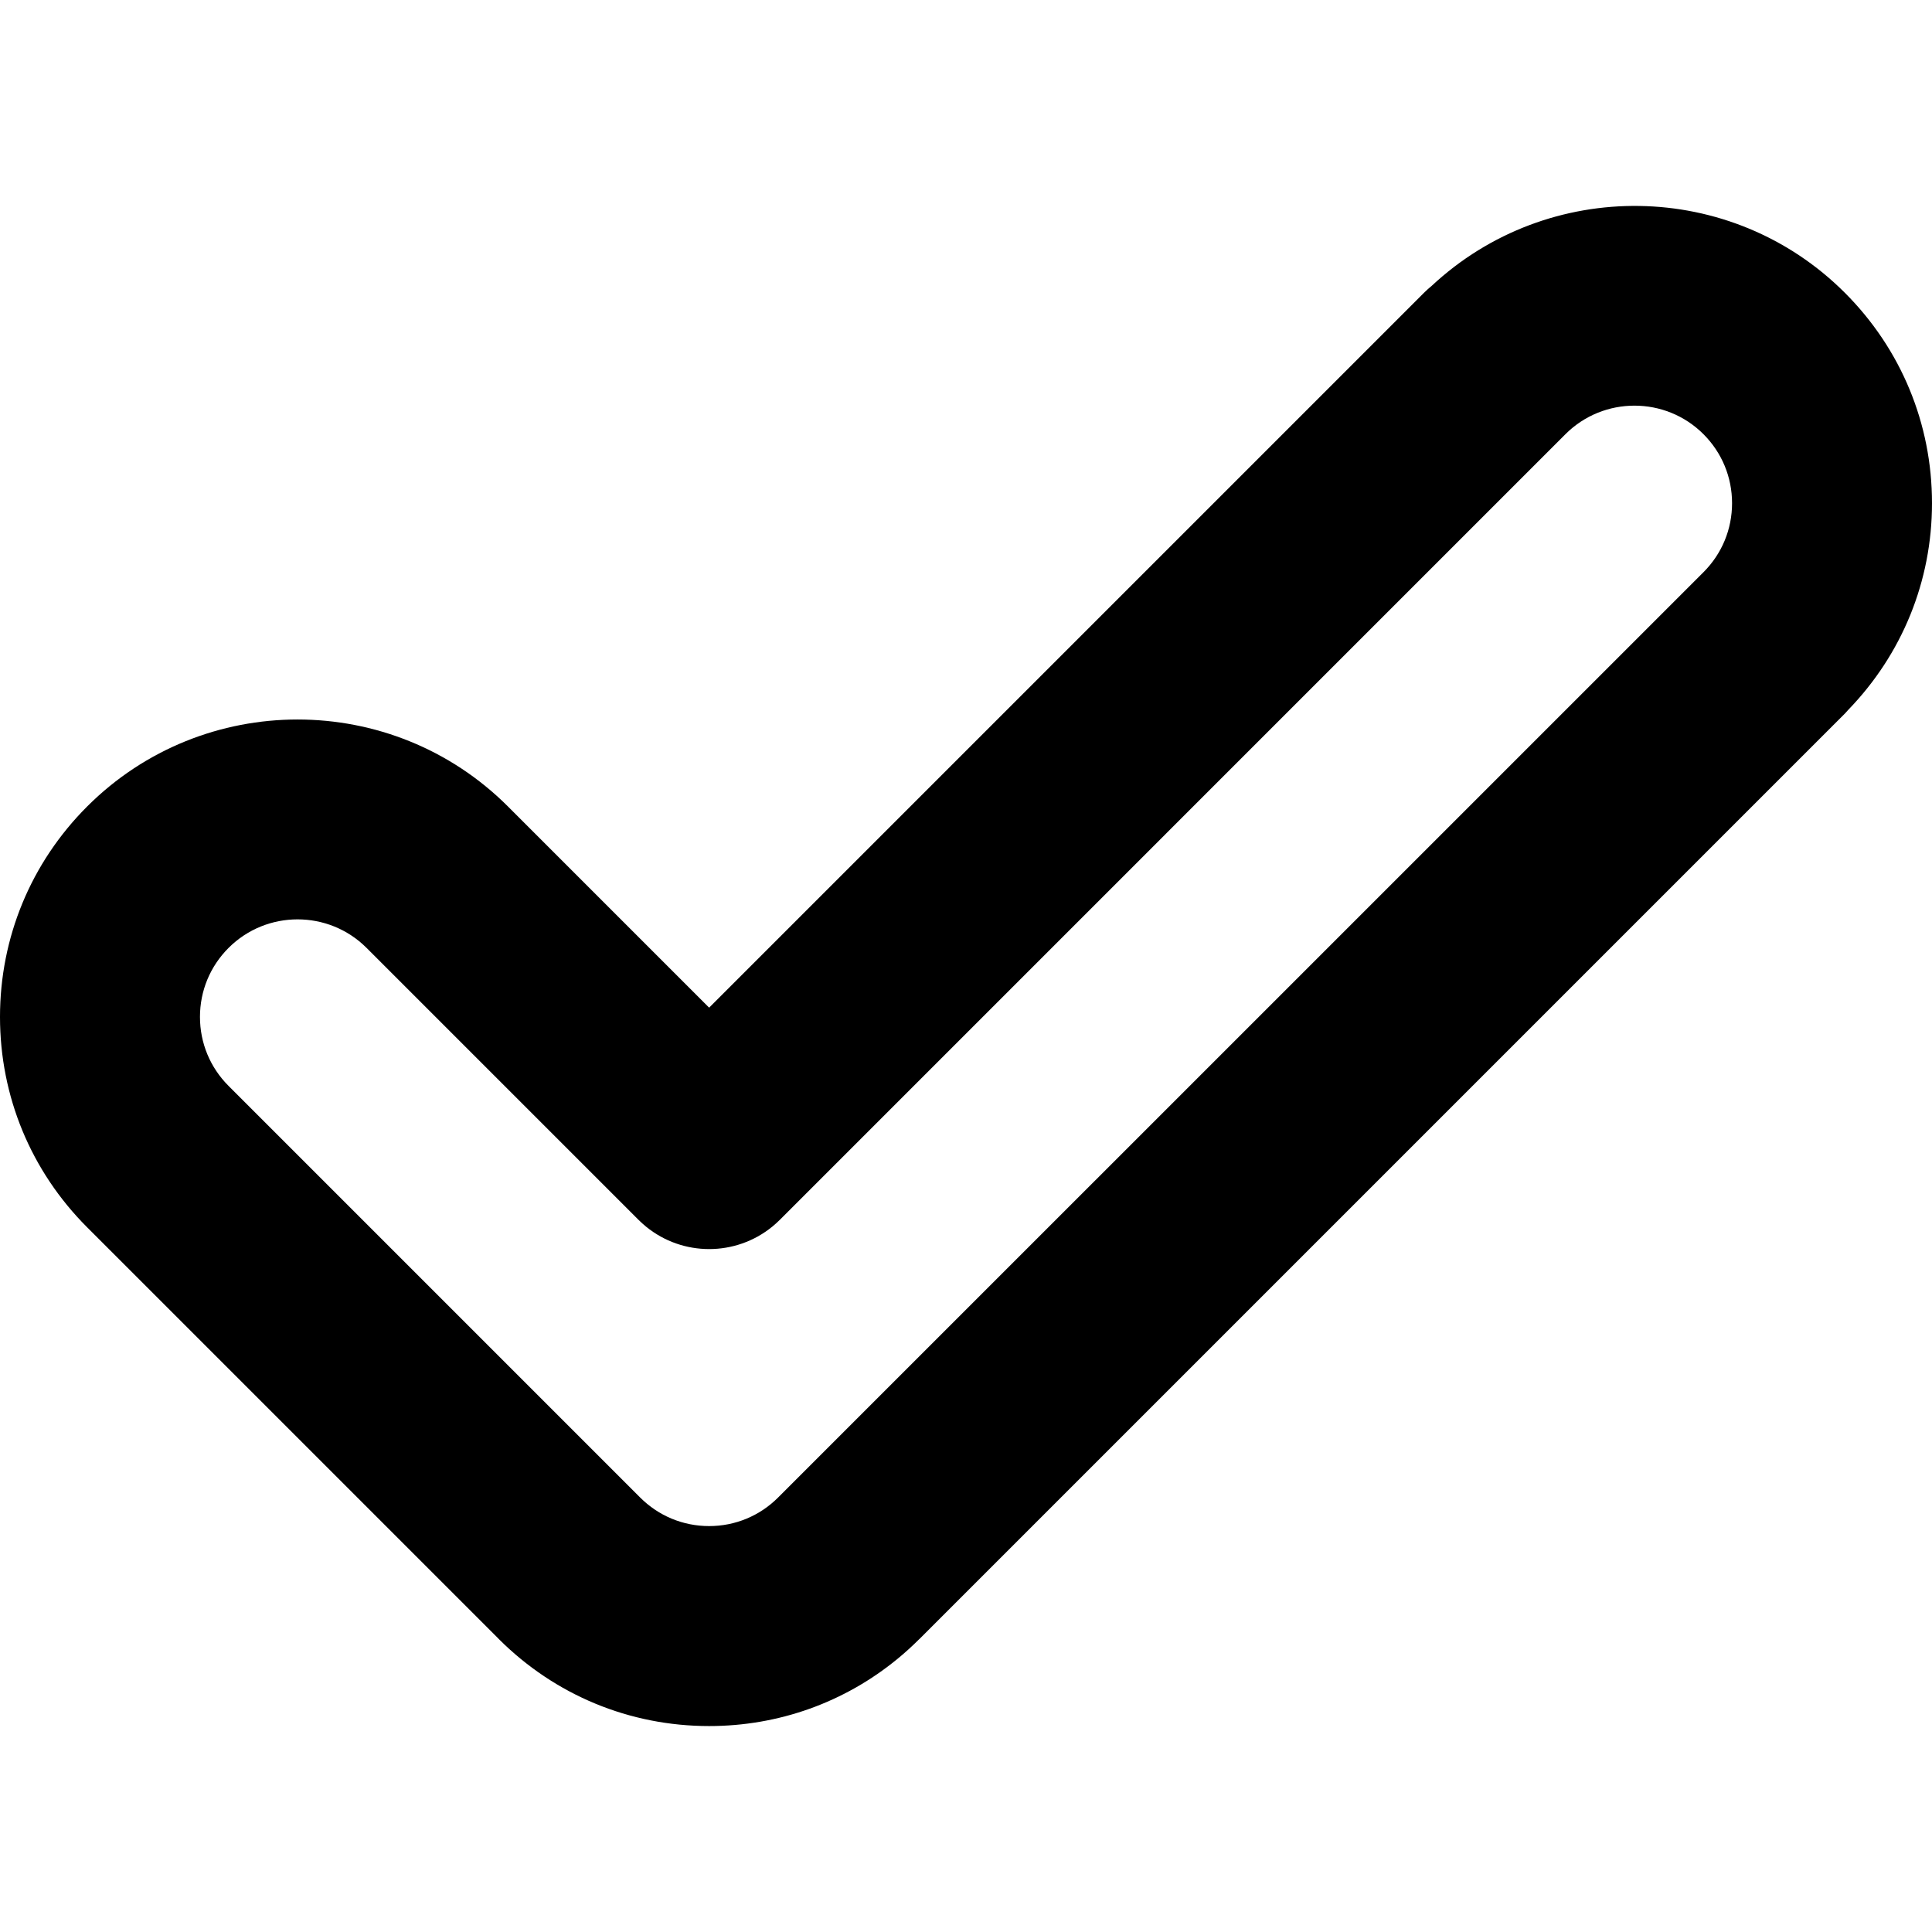
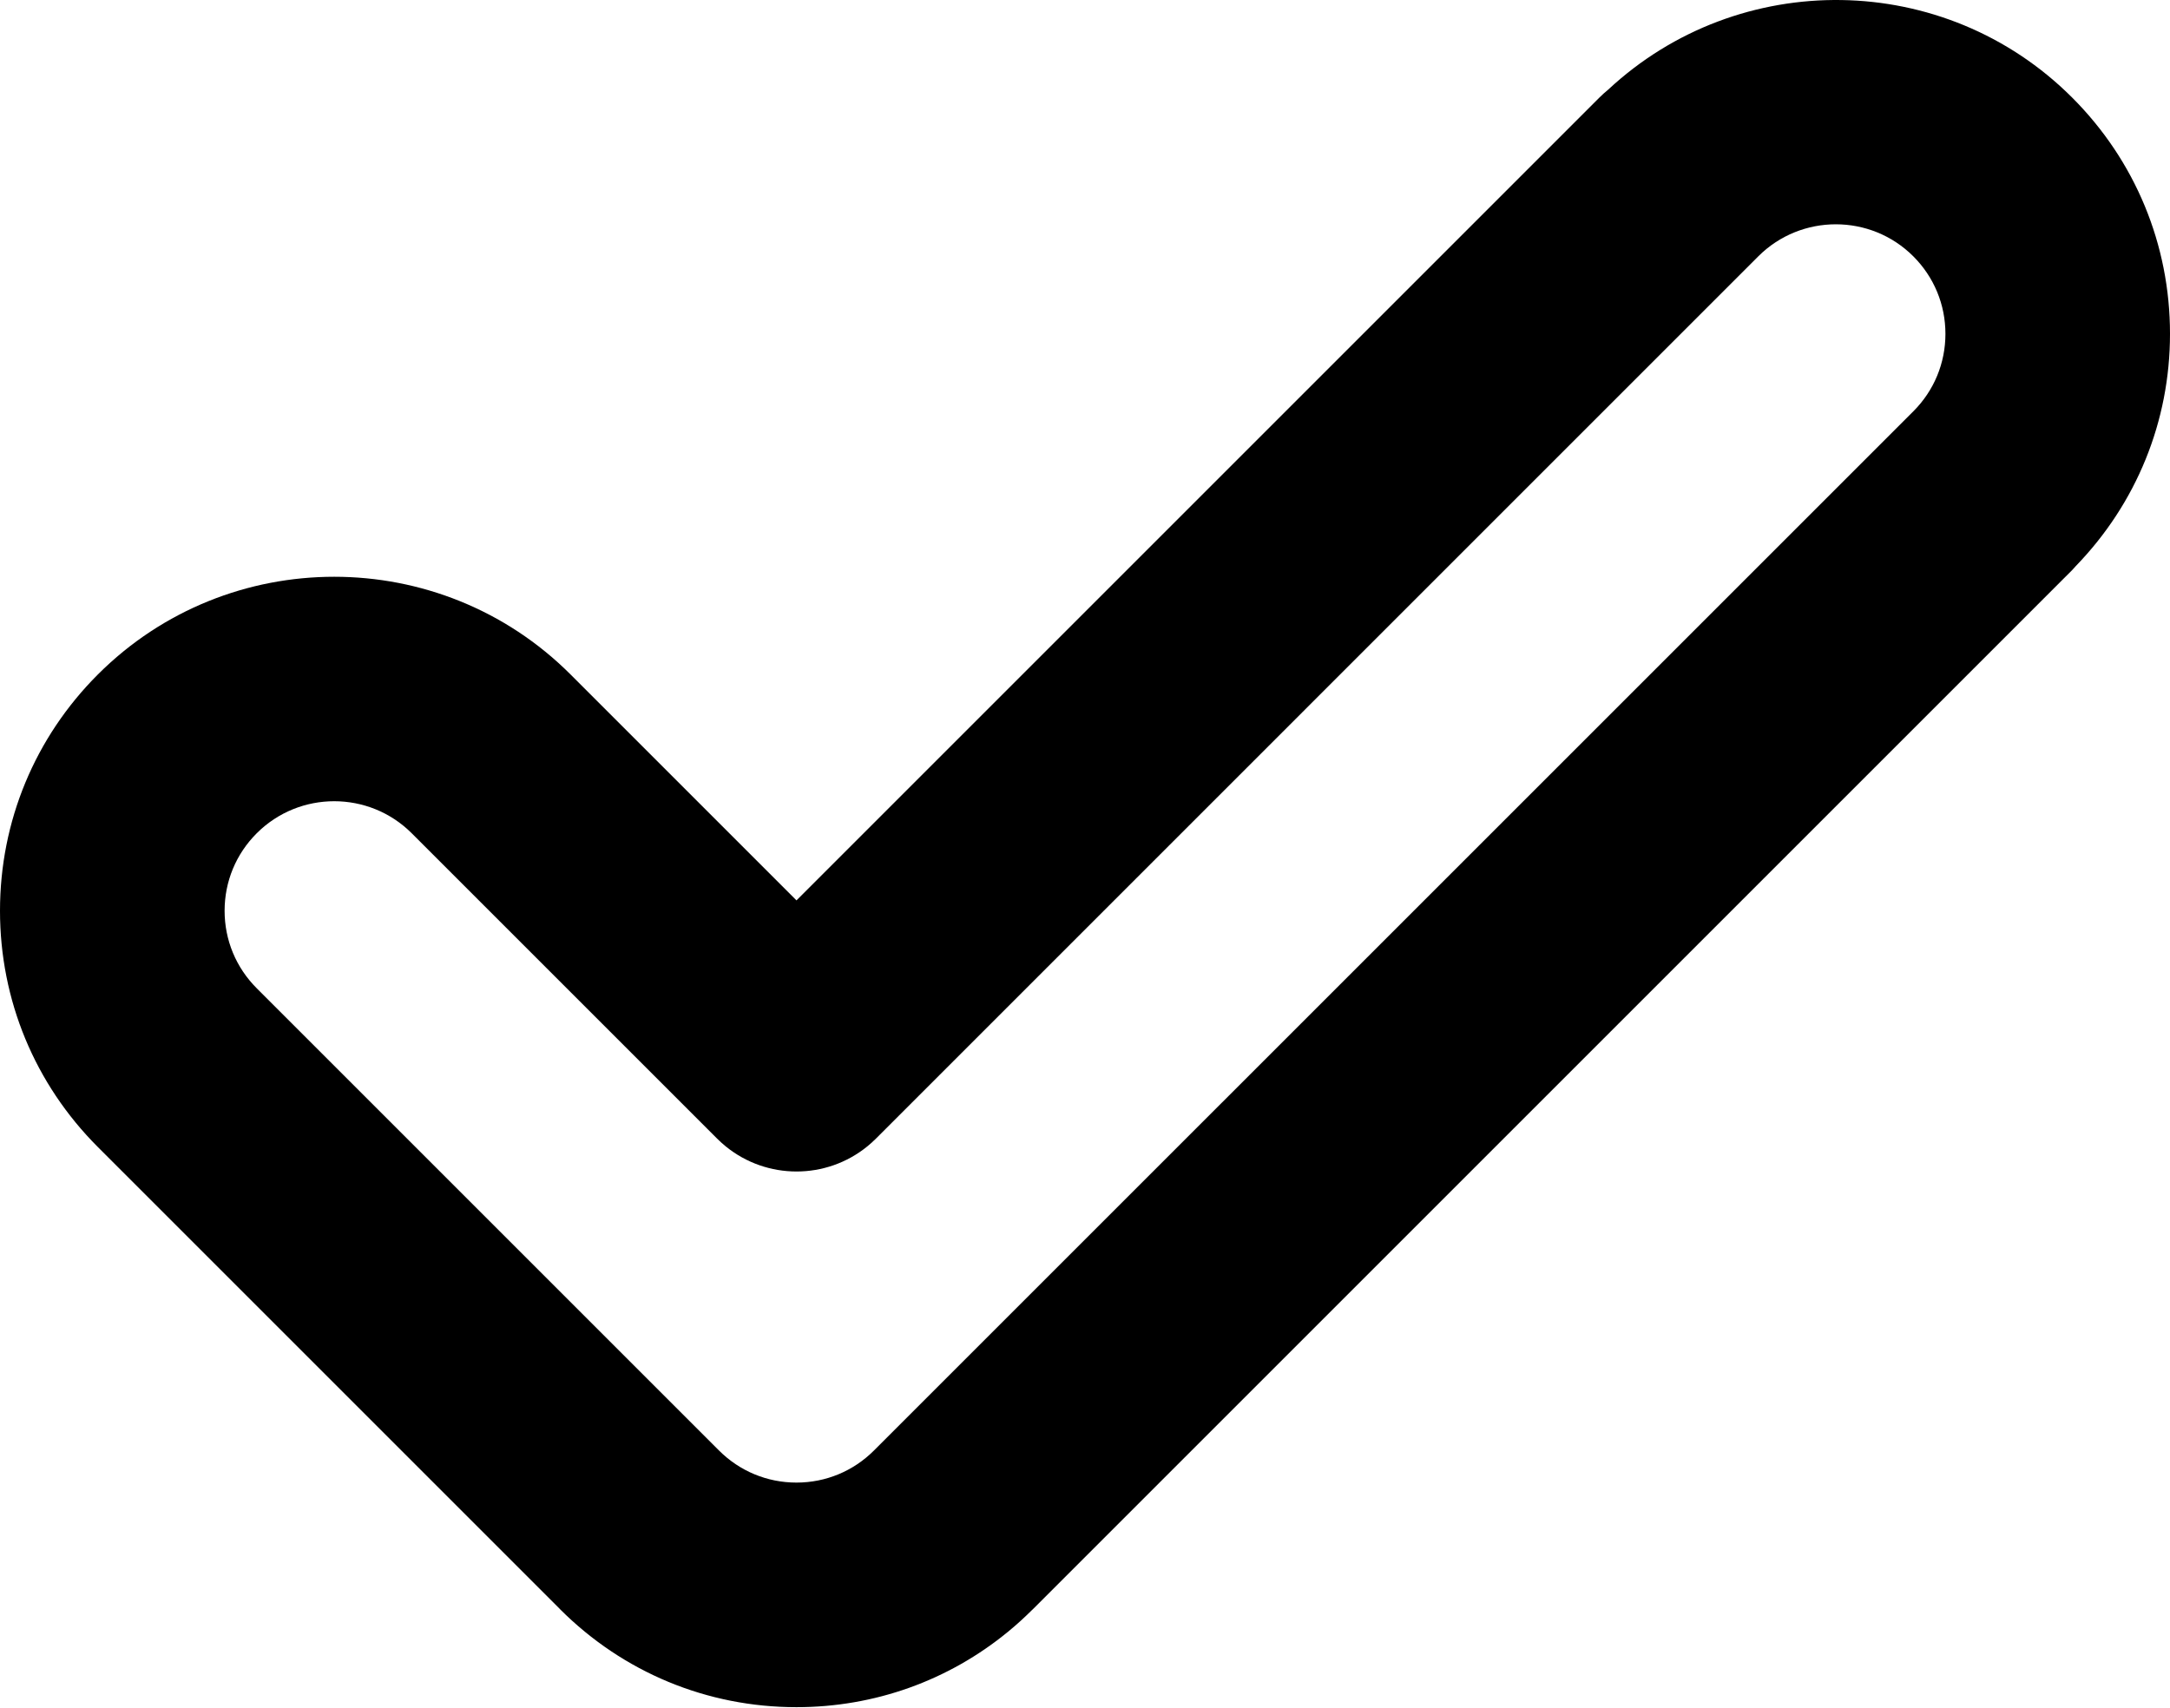
- <svg xmlns="http://www.w3.org/2000/svg" version="1.1" id="Capa_1" x="0px" y="0px" viewBox="0 0 144.924 144.924" style="enable-background:new 0 0 144.924 144.924;" xml:space="preserve">
+ <svg xmlns="http://www.w3.org/2000/svg" version="1.1" id="Capa_1" x="0px" y="0px" viewBox="0 0 144.924 114.029" xml:space="preserve" width="144.924" height="114.029">
  <defs id="defs39" />
-   <g id="g4" style="fill:#000000;fill-opacity:1">
-     <path style="fill:#000000;fill-opacity:1" d="M144.924,37.745c0-5.963-2.321-11.567-6.538-15.784c-8.518-8.516-22.25-8.675-30.992-0.518   c-0.198,0.161-0.39,0.334-0.575,0.518L53.194,75.587l-15.09-15.09c-8.703-8.701-22.864-8.701-31.567,0   C2.321,64.714,0,70.319,0,76.281c0,5.962,2.321,11.566,6.537,15.783l30.834,30.834c0.013,0.013,0.023,0.028,0.037,0.041   c4.217,4.216,9.821,6.537,15.784,6.537c5.218,0,10.161-1.777,14.14-5.047c0.551-0.452,1.082-0.936,1.594-1.445   c0.016-0.016,0.034-0.029,0.05-0.045l69.411-69.411c0.084-0.084,0.158-0.176,0.238-0.263   C142.683,49.08,144.924,43.589,144.924,37.745z M17.145,71.105c2.854-2.855,7.499-2.855,10.353,0l20.394,20.394   c0.183,0.183,0.374,0.354,0.57,0.515c1.375,1.121,3.055,1.682,4.734,1.682s3.359-0.561,4.734-1.682   c0.196-0.16,0.387-0.332,0.57-0.515l58.929-58.93c0.001-0.001,0.003-0.003,0.004-0.005c2.855-2.847,7.496-2.848,10.348,0.005   c1.383,1.383,2.145,3.221,2.145,5.177c0,1.953-0.759,3.789-2.139,5.171c-0.001,0.002-0.003,0.003-0.005,0.005L58.37,112.33   c-1.383,1.383-3.221,2.145-5.177,2.145c-1.955,0-3.793-0.762-5.176-2.145L17.145,81.457C15.762,80.074,15,78.237,15,76.281   C15,74.325,15.762,72.488,17.145,71.105z" id="path2" />
+   <g id="g4" style="fill:#000000;fill-opacity:1" transform="translate(0,-15.44705)">
+     <path style="fill:#000000;fill-opacity:1" d="m 144.924,37.745 c 0,-5.963 -2.321,-11.567 -6.538,-15.784 -8.518,-8.516 -22.25,-8.675 -30.992,-0.518 -0.198,0.161 -0.39,0.334 -0.575,0.518 L 53.194,75.587 38.104,60.497 C 29.401,51.796 15.24,51.796 6.537,60.497 2.321,64.714 0,70.319 0,76.281 0,82.243 2.321,87.847 6.537,92.064 l 30.834,30.834 c 0.013,0.013 0.023,0.028 0.037,0.041 4.217,4.216 9.821,6.537 15.784,6.537 5.218,0 10.161,-1.777 14.14,-5.047 0.551,-0.452 1.082,-0.936 1.594,-1.445 0.016,-0.016 0.034,-0.029 0.05,-0.045 l 69.411,-69.411 c 0.084,-0.084 0.158,-0.176 0.238,-0.263 4.058,-4.185 6.299,-9.676 6.299,-15.52 z M 17.145,71.105 c 2.854,-2.855 7.499,-2.855 10.353,0 l 20.394,20.394 c 0.183,0.183 0.374,0.354 0.57,0.515 1.375,1.121 3.055,1.682 4.734,1.682 1.679,0 3.359,-0.561 4.734,-1.682 0.196,-0.16 0.387,-0.332 0.57,-0.515 l 58.929,-58.93 c 0.001,-0.001 0.003,-0.003 0.004,-0.005 2.855,-2.847 7.496,-2.848 10.348,0.005 1.383,1.383 2.145,3.221 2.145,5.177 0,1.953 -0.759,3.789 -2.139,5.171 -0.001,0.002 -0.003,0.003 -0.005,0.005 L 58.37,112.33 c -1.383,1.383 -3.221,2.145 -5.177,2.145 -1.955,0 -3.793,-0.762 -5.176,-2.145 L 17.145,81.457 C 15.762,80.074 15,78.237 15,76.281 c 0,-1.956 0.762,-3.793 2.145,-5.176 z" id="path2" />
  </g>
-   <g id="g6" />
-   <g id="g8" />
-   <g id="g10" />
-   <g id="g12" />
-   <g id="g14" />
-   <g id="g16" />
-   <g id="g18" />
-   <g id="g20" />
-   <g id="g22" />
-   <g id="g24" />
-   <g id="g26" />
-   <g id="g28" />
-   <g id="g30" />
-   <g id="g32" />
-   <g id="g34" />
+   <g id="g6" transform="translate(0,-15.44705)" />
+   <g id="g8" transform="translate(0,-15.44705)" />
+   <g id="g10" transform="translate(0,-15.44705)" />
+   <g id="g12" transform="translate(0,-15.44705)" />
+   <g id="g14" transform="translate(0,-15.44705)" />
+   <g id="g16" transform="translate(0,-15.44705)" />
+   <g id="g18" transform="translate(0,-15.44705)" />
+   <g id="g20" transform="translate(0,-15.44705)" />
+   <g id="g22" transform="translate(0,-15.44705)" />
+   <g id="g24" transform="translate(0,-15.44705)" />
+   <g id="g26" transform="translate(0,-15.44705)" />
+   <g id="g28" transform="translate(0,-15.44705)" />
+   <g id="g30" transform="translate(0,-15.44705)" />
+   <g id="g32" transform="translate(0,-15.44705)" />
+   <g id="g34" transform="translate(0,-15.44705)" />
</svg>
